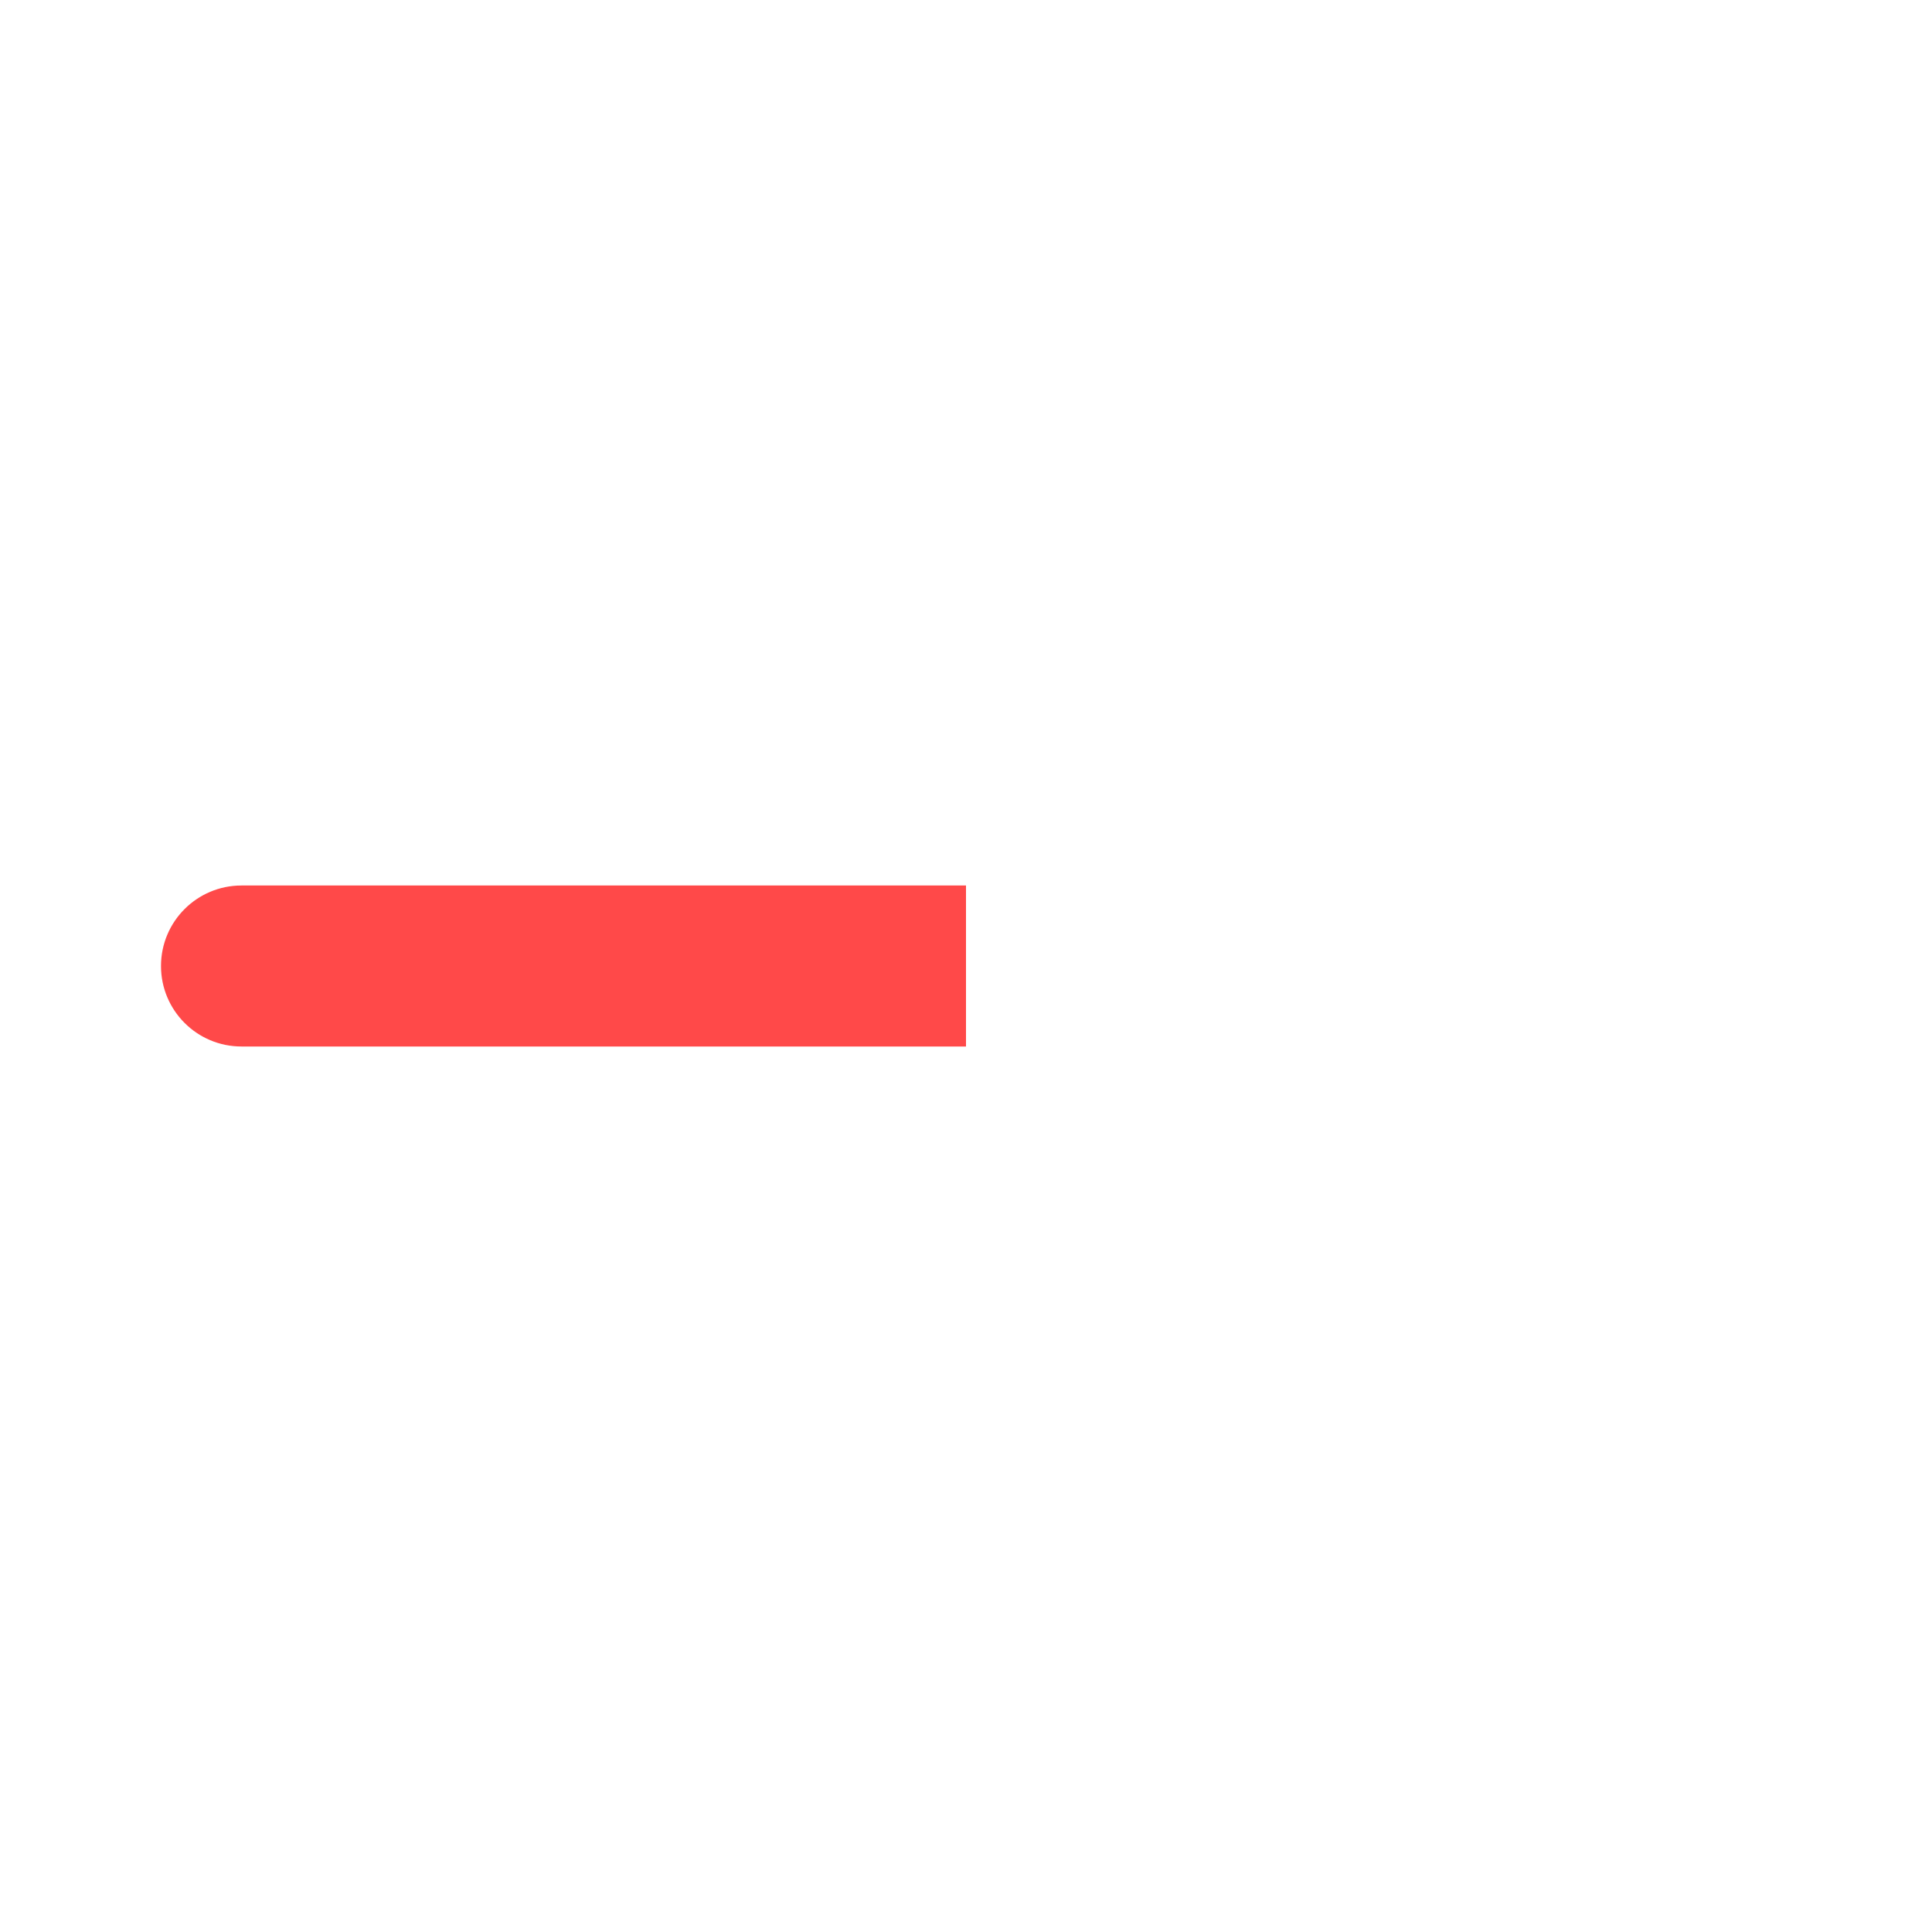
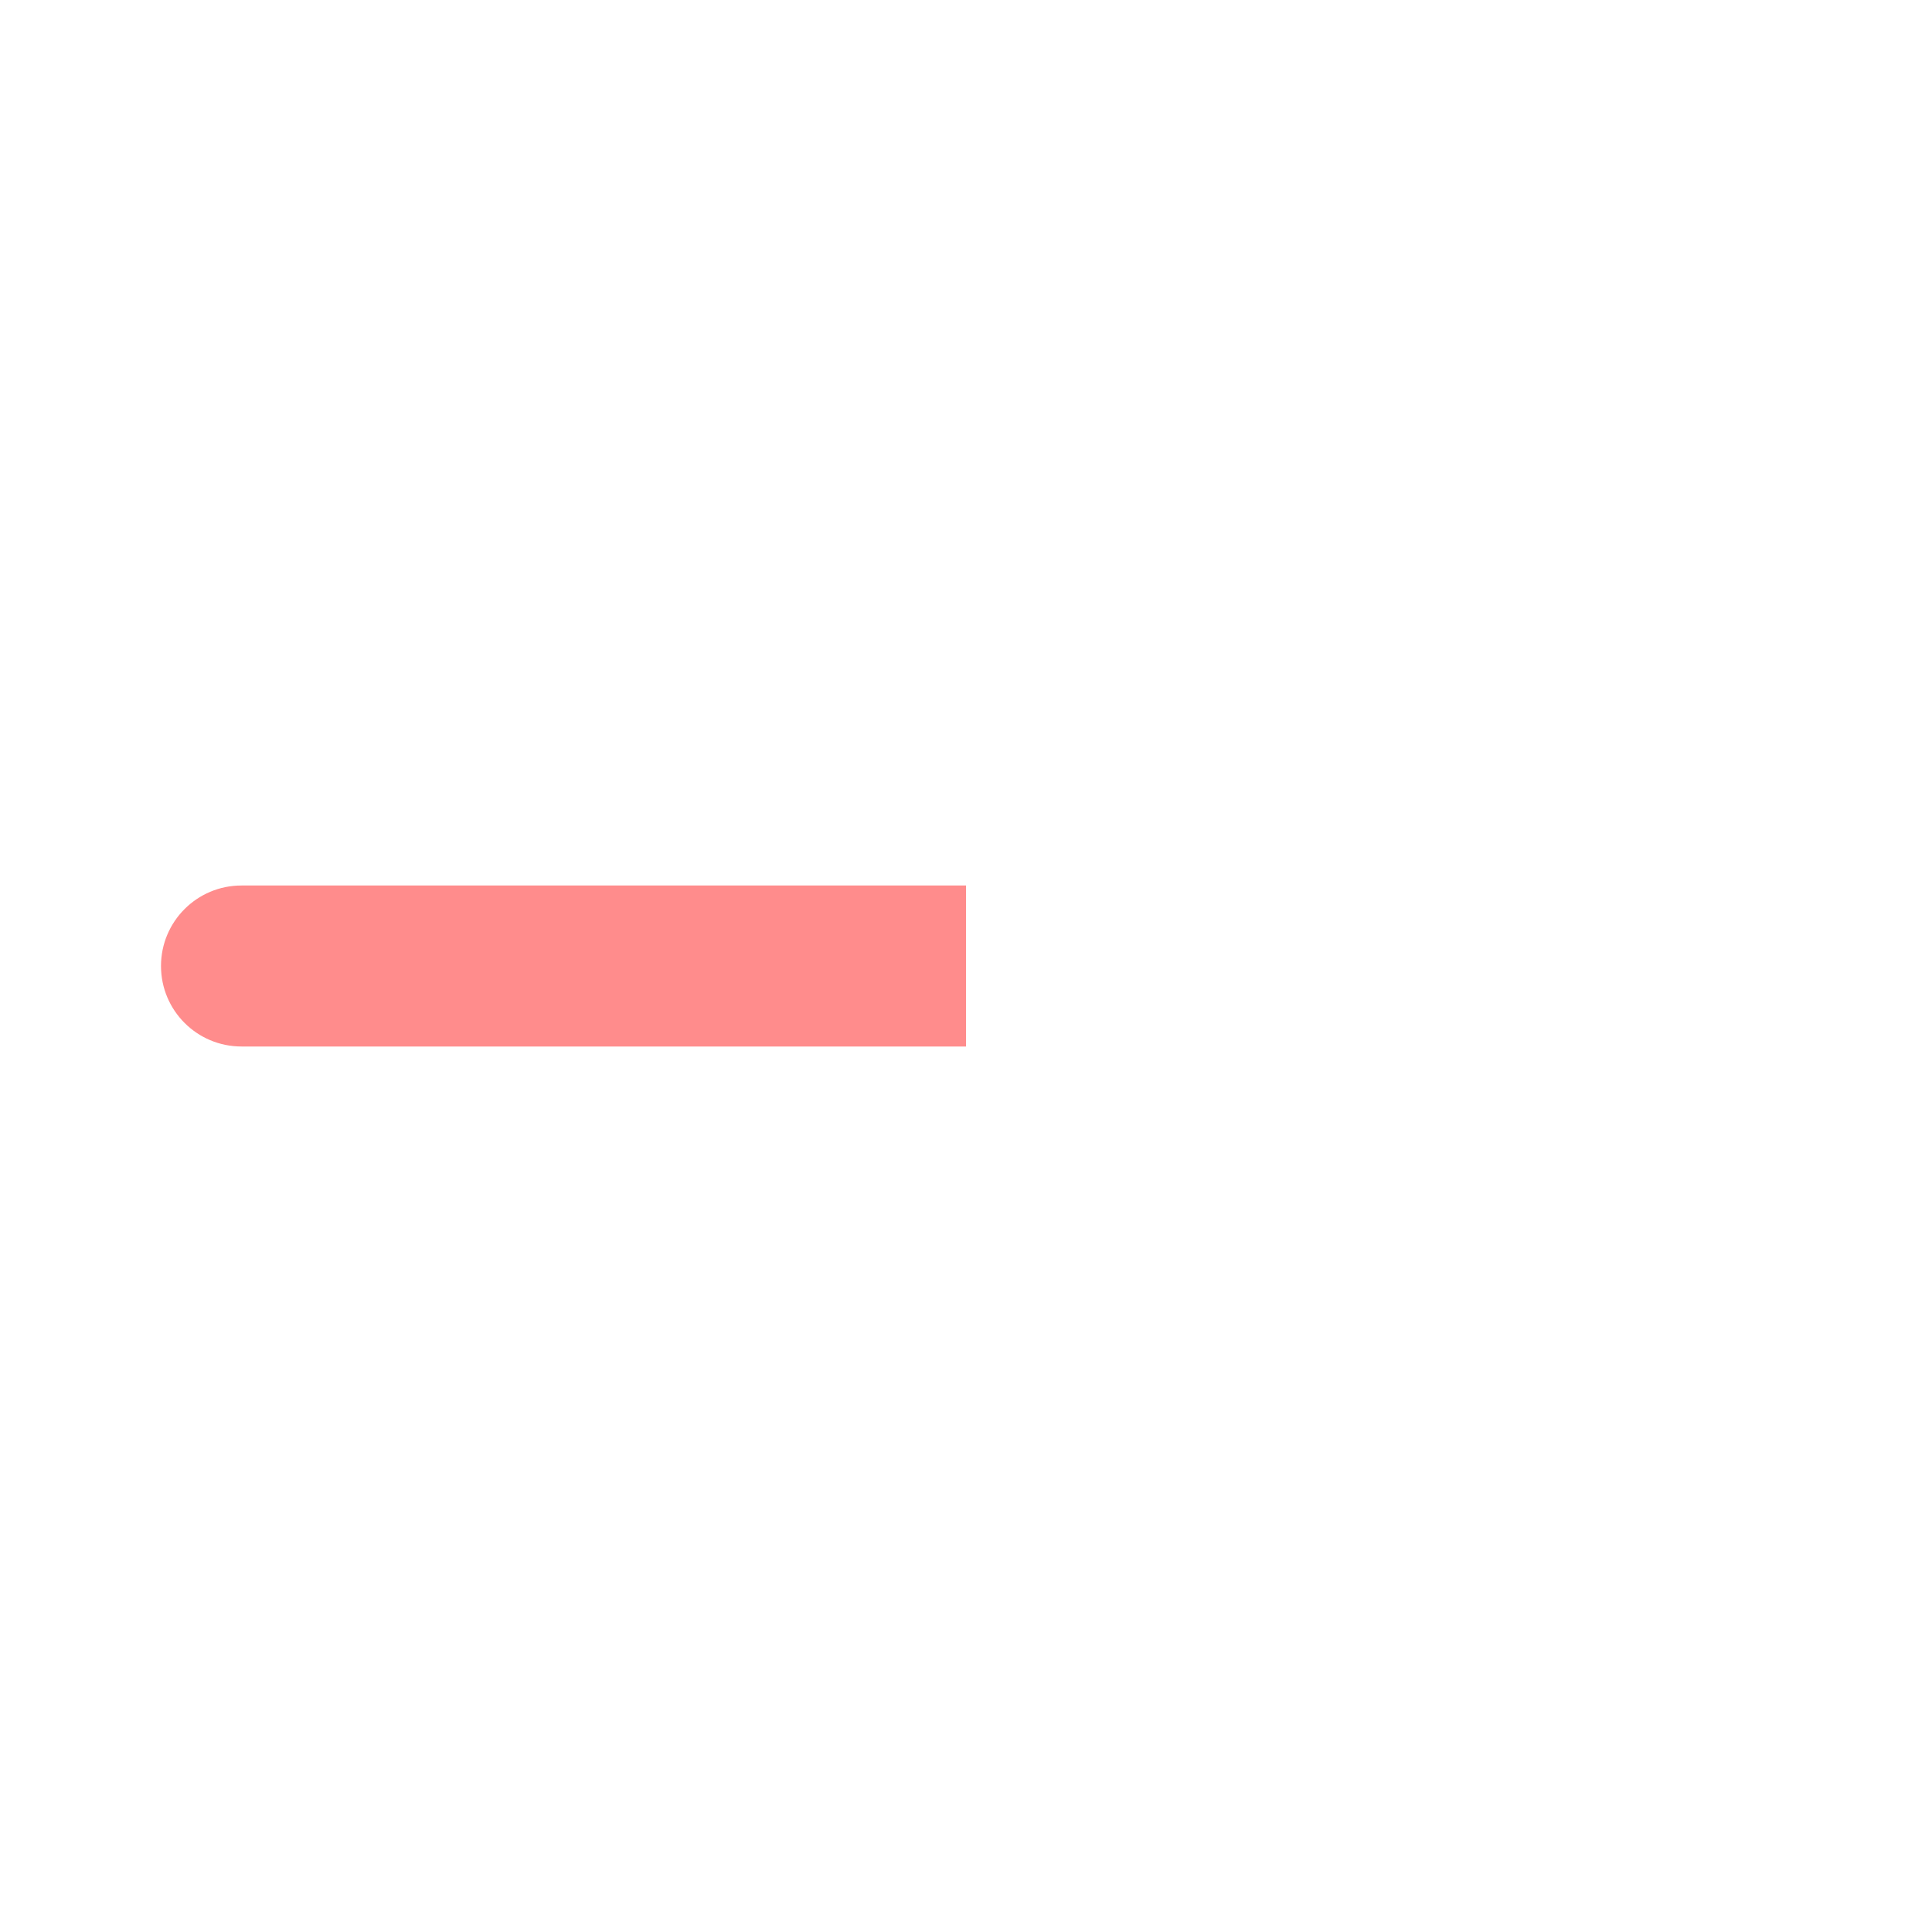
<svg xmlns="http://www.w3.org/2000/svg" width="48" height="48" fill="none" version="1.1" viewBox="0 0 48 48">
-   <path d="m24 22h-18c-1.105 0-2 0.895-2 2s0.895 2 2 2h18v-4z" clip-rule="evenodd" fill="#ff0000" fill-rule="evenodd" opacity=".712" stop-color="#000000" style="-inkscape-stroke:none;font-variation-settings:normal" />
+   <path d="m24 22h-18c-1.105 0-2 0.895-2 2s0.895 2 2 2h18v-4z" clip-rule="evenodd" fill="#ff0000" fill-rule="evenodd" opacity=".45" stop-color="#000000" style="-inkscape-stroke:none;font-variation-settings:normal" />
</svg>
